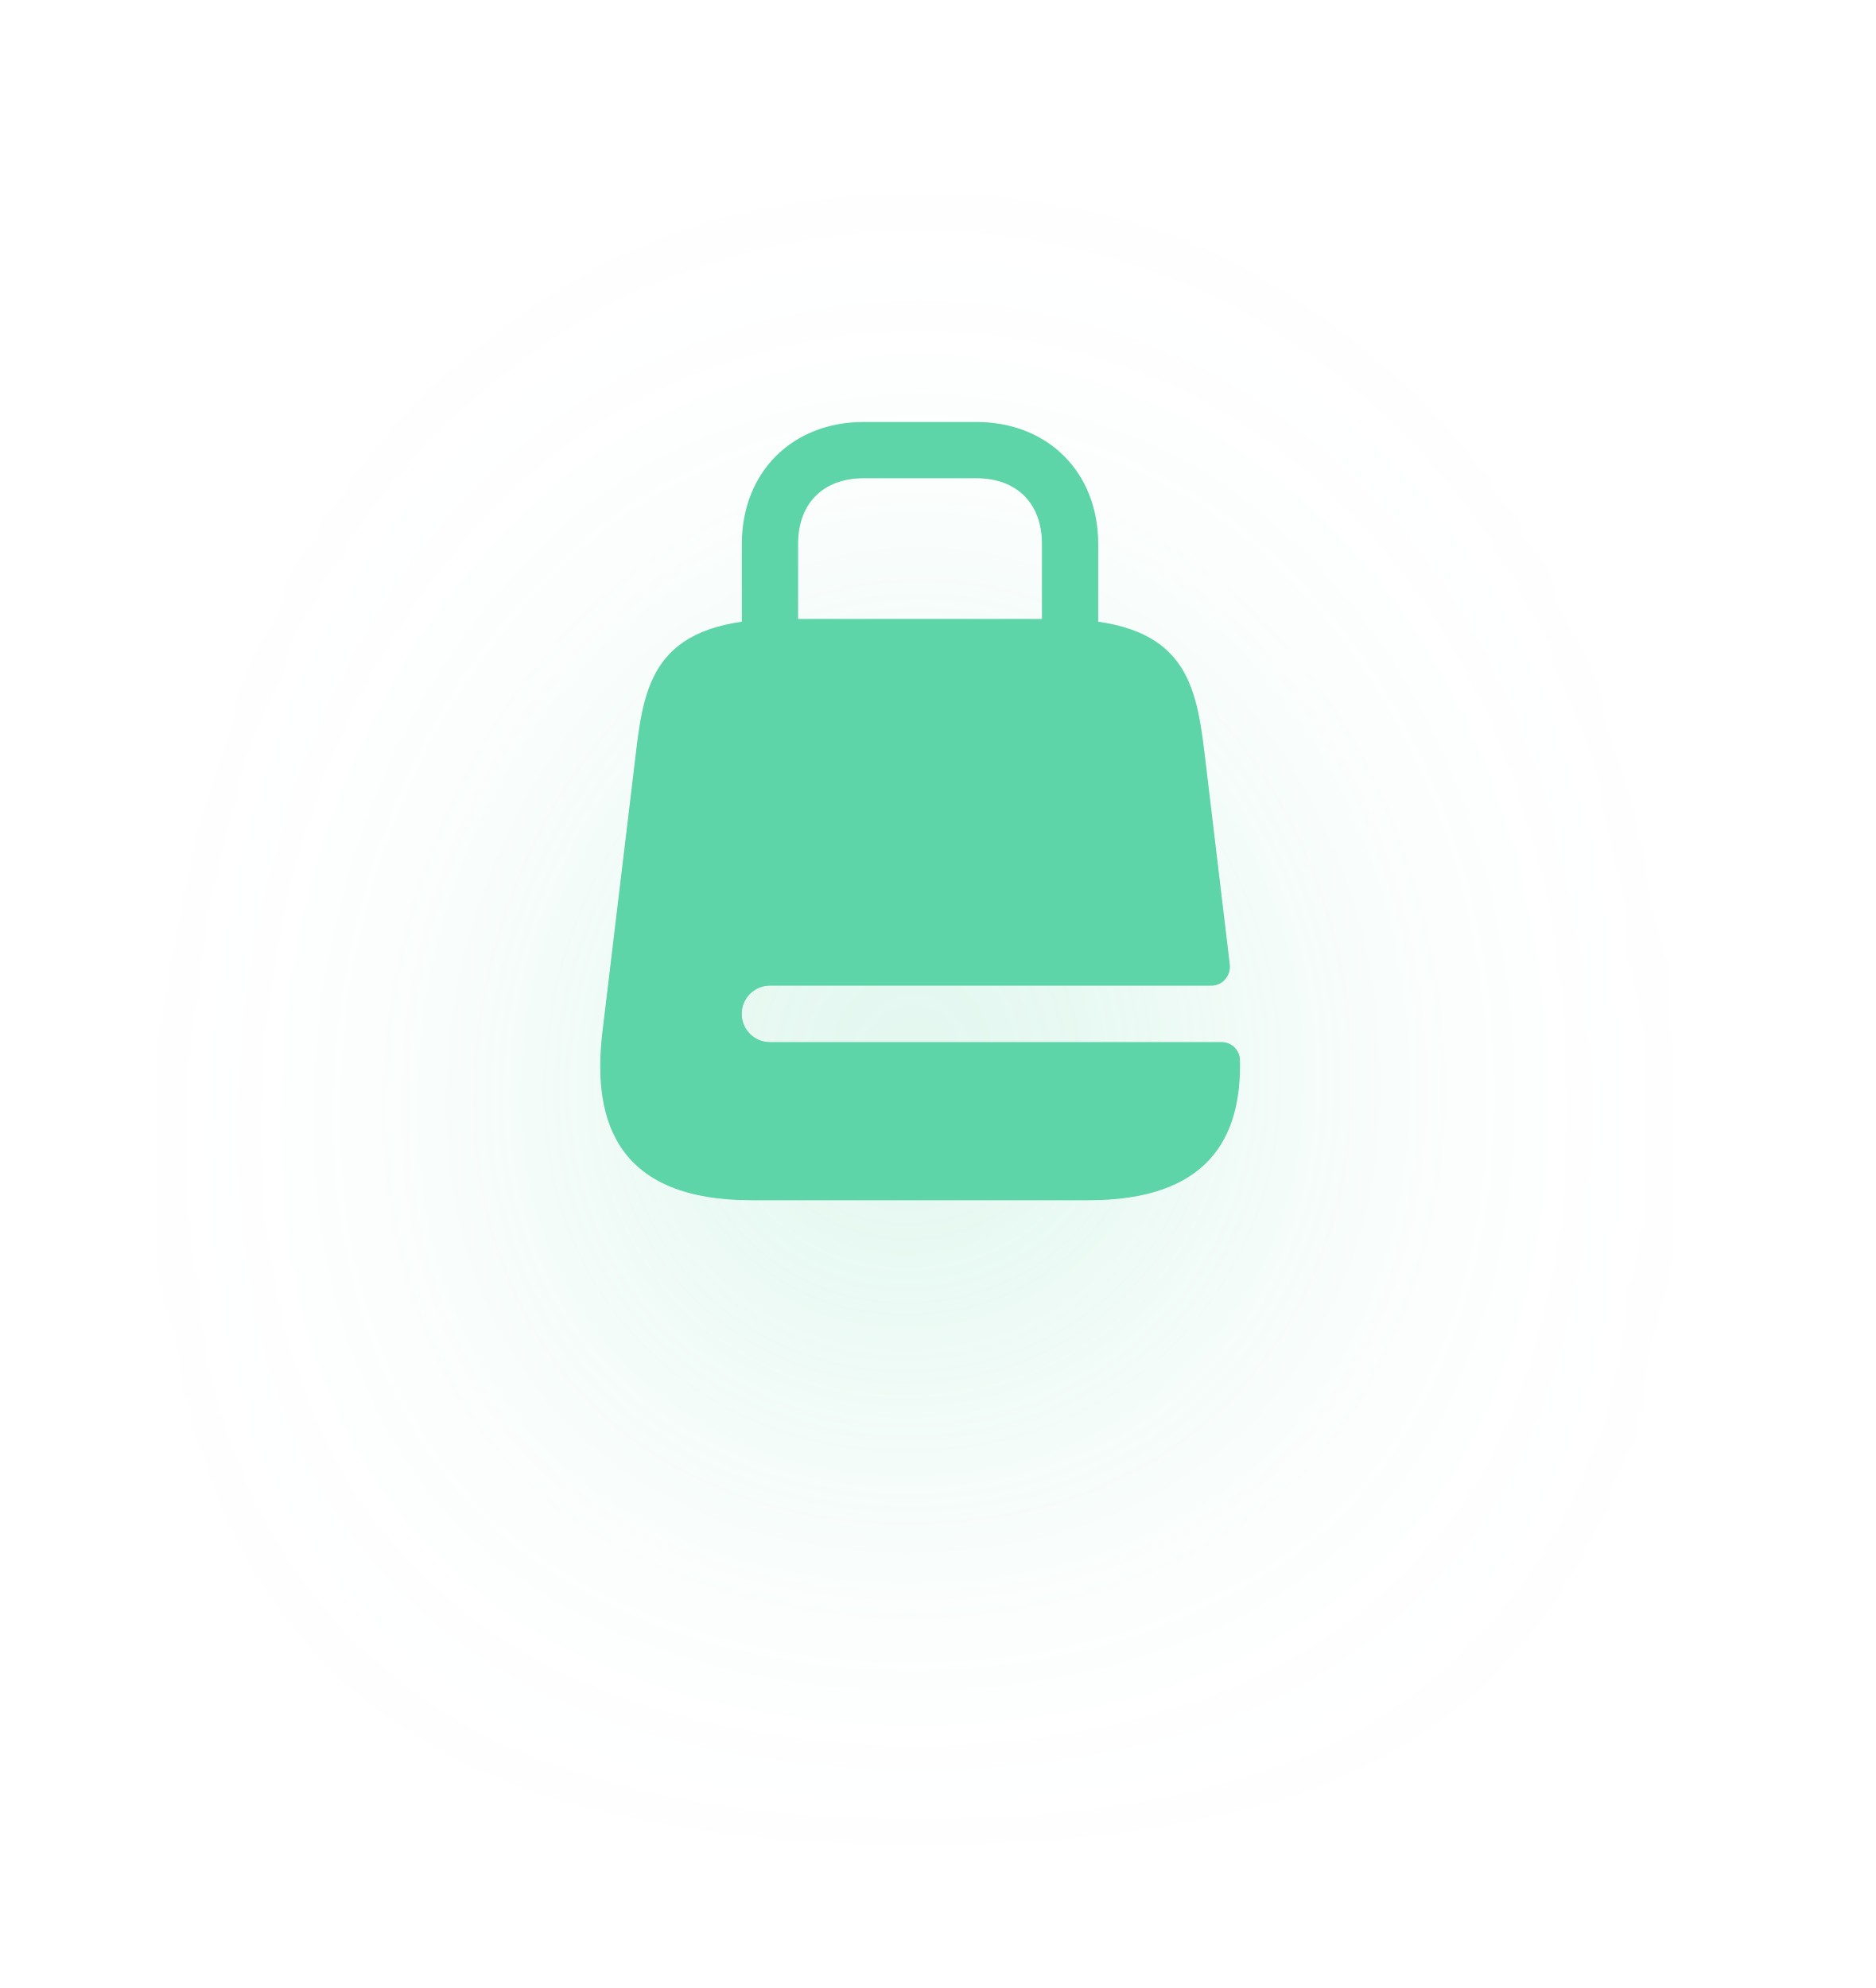
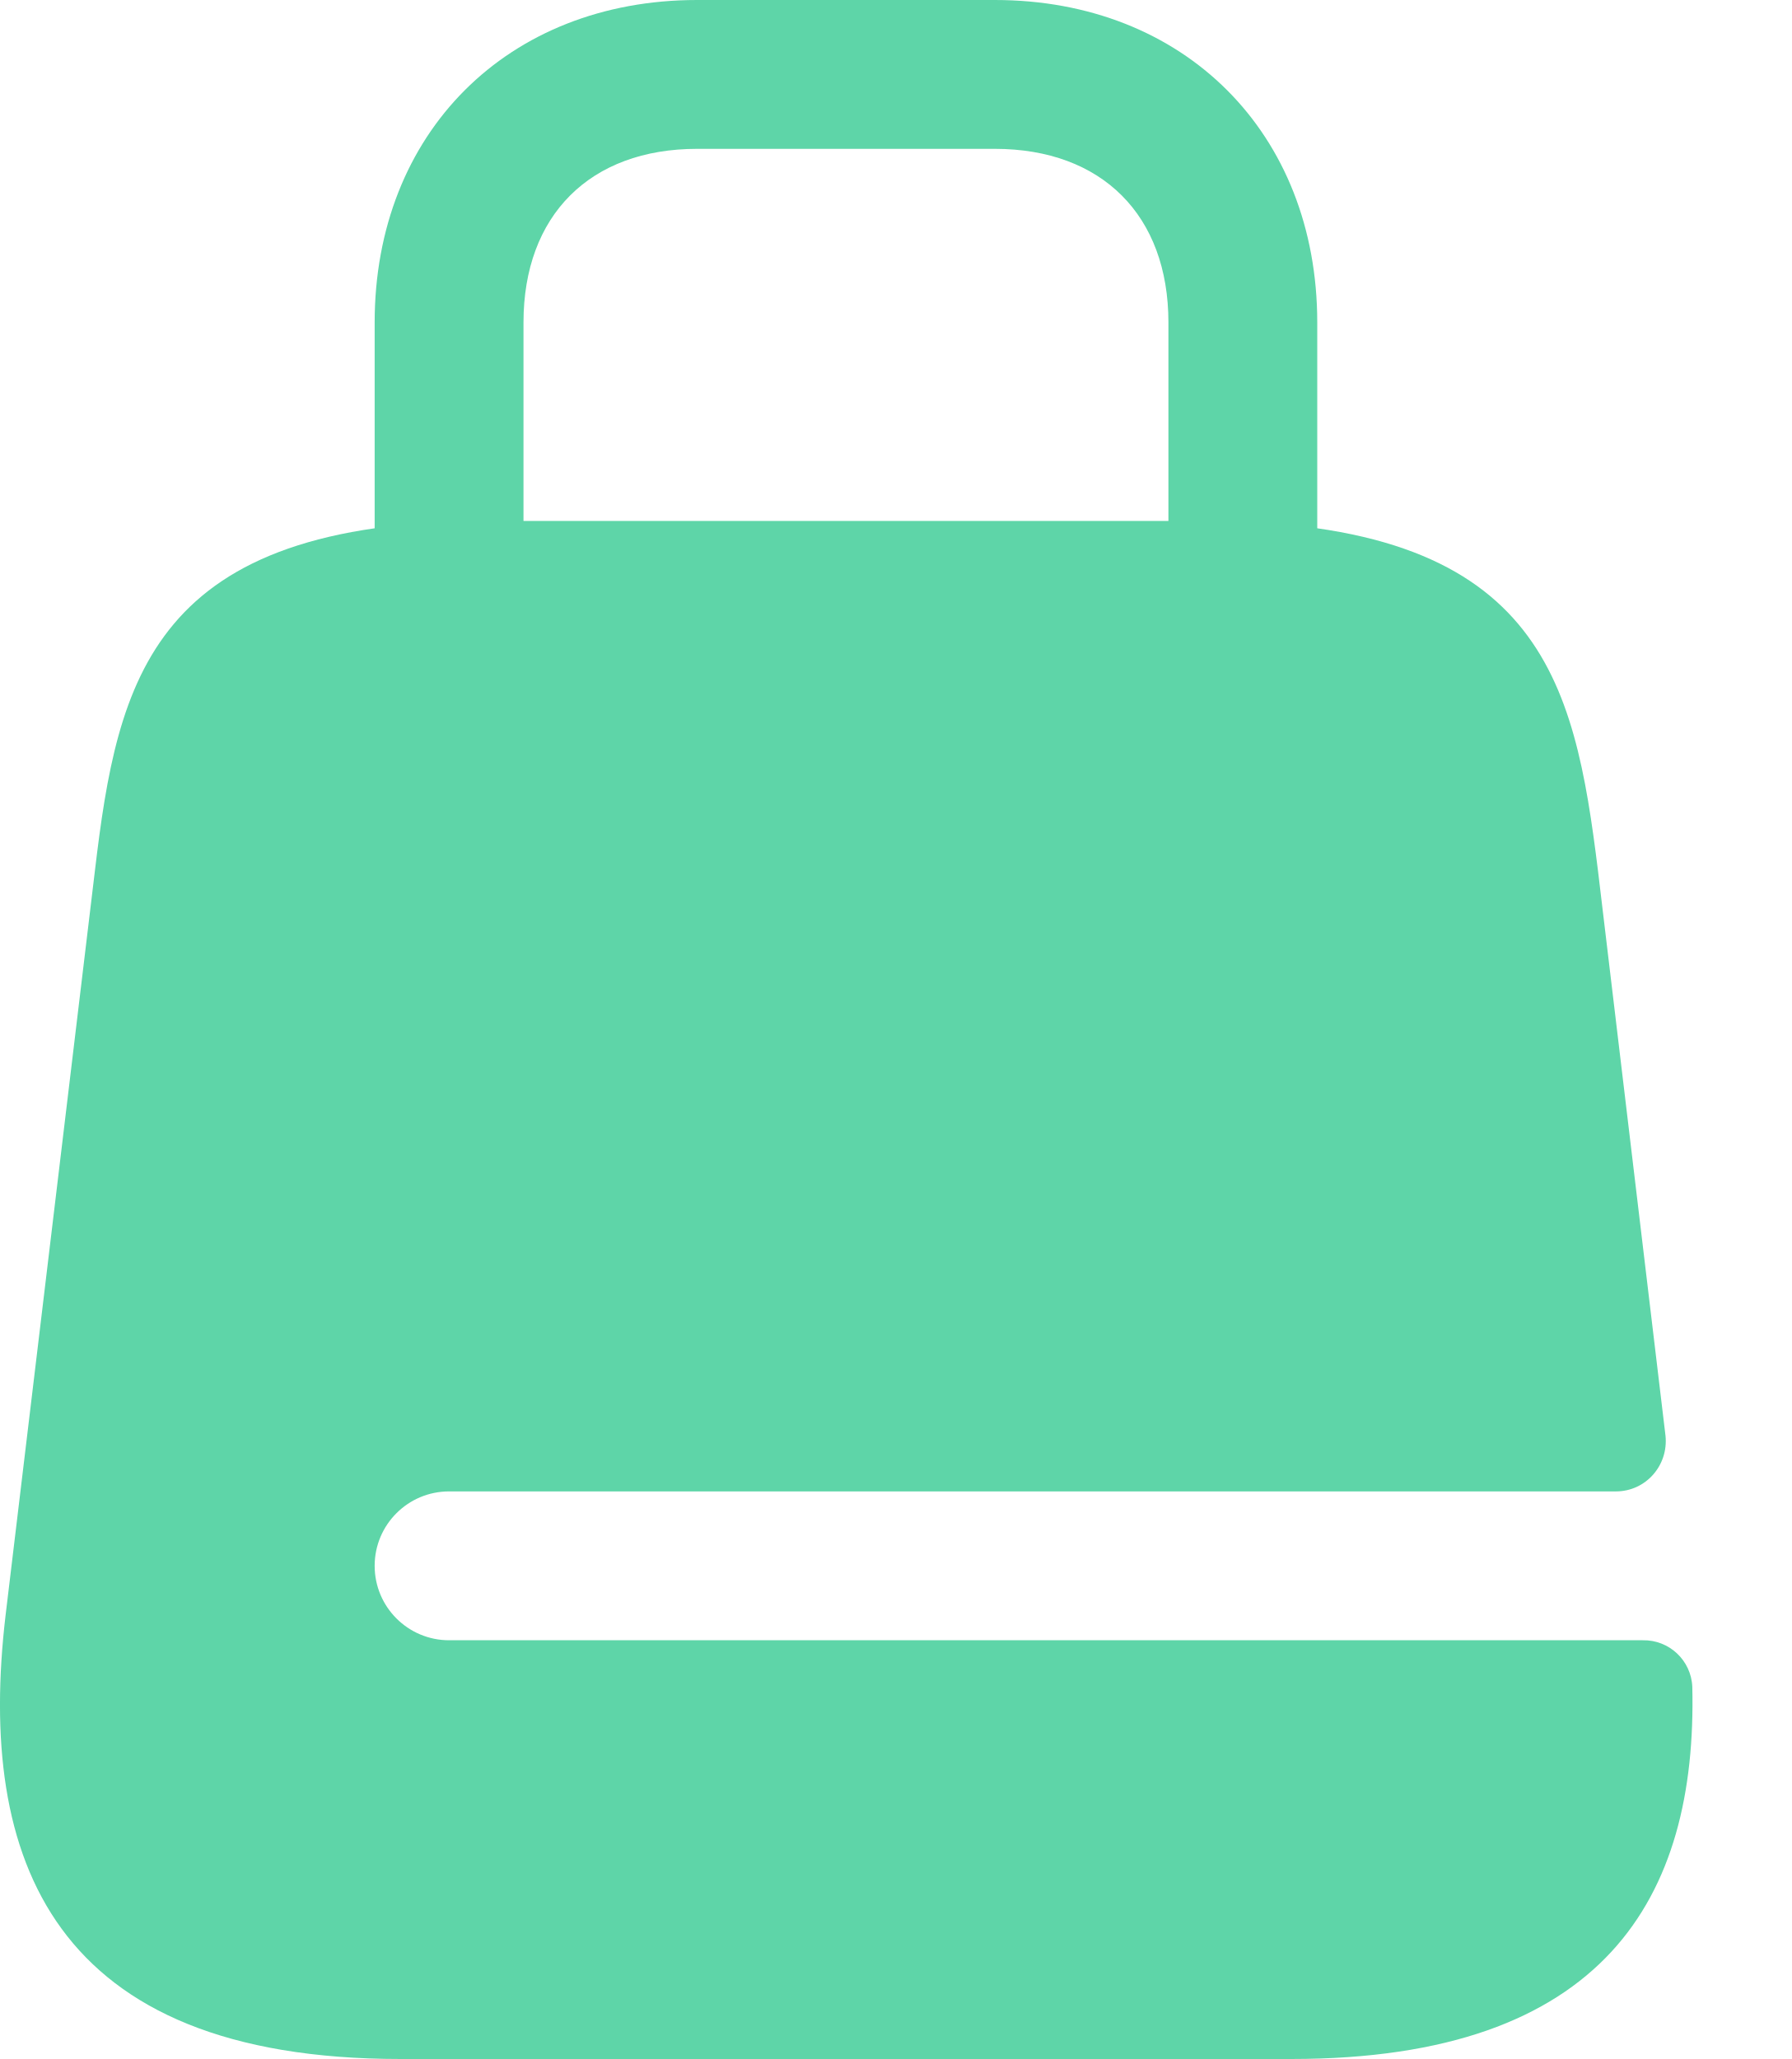
- <svg xmlns="http://www.w3.org/2000/svg" width="50" height="53" fill="none" viewBox="0 0 50 53">
-   <g filter="url(#a)">
-     <path fill="#5ED5A8" d="M28.526 18.75c-.41 0-.75-.34-.75-.75v-3.5c0-1.08-.67-1.75-1.75-1.75h-3c-1.08 0-1.75.67-1.75 1.75V18c0 .41-.34.75-.75.75s-.75-.34-.75-.75v-3.5c0-1.91 1.34-3.25 3.25-3.25h3c1.91 0 3.25 1.34 3.25 3.25V18c0 .41-.34.75-.75.75Z" />
-     <path fill="#5ED5A8" d="M20.526 27.78a.749.749 0 1 1 0-1.5h11.76c.3 0 .53-.26.5-.56l-.68-5.69c-.24-1.94-.58-3.53-3.98-3.53h-7.2c-3.4 0-3.74 1.59-3.97 3.53l-.9 7.5c-.29 2.46.47 4.47 3.98 4.47h8.98c3.16 0 4.09-1.63 4.04-3.75a.49.49 0 0 0-.5-.47h-12.03Z" />
-   </g>
-   <defs>
-     <filter id="a" width="49.058" height="52.75" x="0" y=".25" color-interpolation-filters="sRGB" filterUnits="userSpaceOnUse">
-       <feFlood flood-opacity="0" result="BackgroundImageFix" />
-       <feColorMatrix in="SourceAlpha" result="hardAlpha" values="0 0 0 0 0 0 0 0 0 0 0 0 0 0 0 0 0 0 127 0" />
-       <feOffset dy="5" />
-       <feGaussianBlur stdDeviation="8" />
-       <feComposite in2="hardAlpha" operator="out" />
-       <feColorMatrix values="0 0 0 0 0.369 0 0 0 0 0.835 0 0 0 0 0.659 0 0 0 0.25 0" />
-       <feBlend in2="BackgroundImageFix" result="effect1_dropShadow_858_16857" />
-       <feBlend in="SourceGraphic" in2="effect1_dropShadow_858_16857" result="shape" />
-     </filter>
-   </defs>
+ <svg xmlns="http://www.w3.org/2000/svg" width="18.058" height="20.75" fill="none" viewBox="16 11.25 18.058 20.75">
+   <path fill="#5ED5A8" d="M28.526 18.75c-.41 0-.75-.34-.75-.75v-3.5c0-1.08-.67-1.75-1.75-1.75h-3c-1.08 0-1.75.67-1.75 1.75V18c0 .41-.34.75-.75.75s-.75-.34-.75-.75v-3.5c0-1.91 1.34-3.25 3.25-3.25h3c1.91 0 3.25 1.34 3.25 3.25V18c0 .41-.34.75-.75.75Z" />
+   <path fill="#5ED5A8" d="M20.526 27.78a.749.749 0 1 1 0-1.5h11.76c.3 0 .53-.26.5-.56l-.68-5.69c-.24-1.94-.58-3.53-3.98-3.53h-7.2c-3.4 0-3.74 1.59-3.97 3.53l-.9 7.5c-.29 2.46.47 4.47 3.98 4.47h8.98c3.16 0 4.09-1.63 4.04-3.75a.49.49 0 0 0-.5-.47h-12.03Z" />
</svg>
